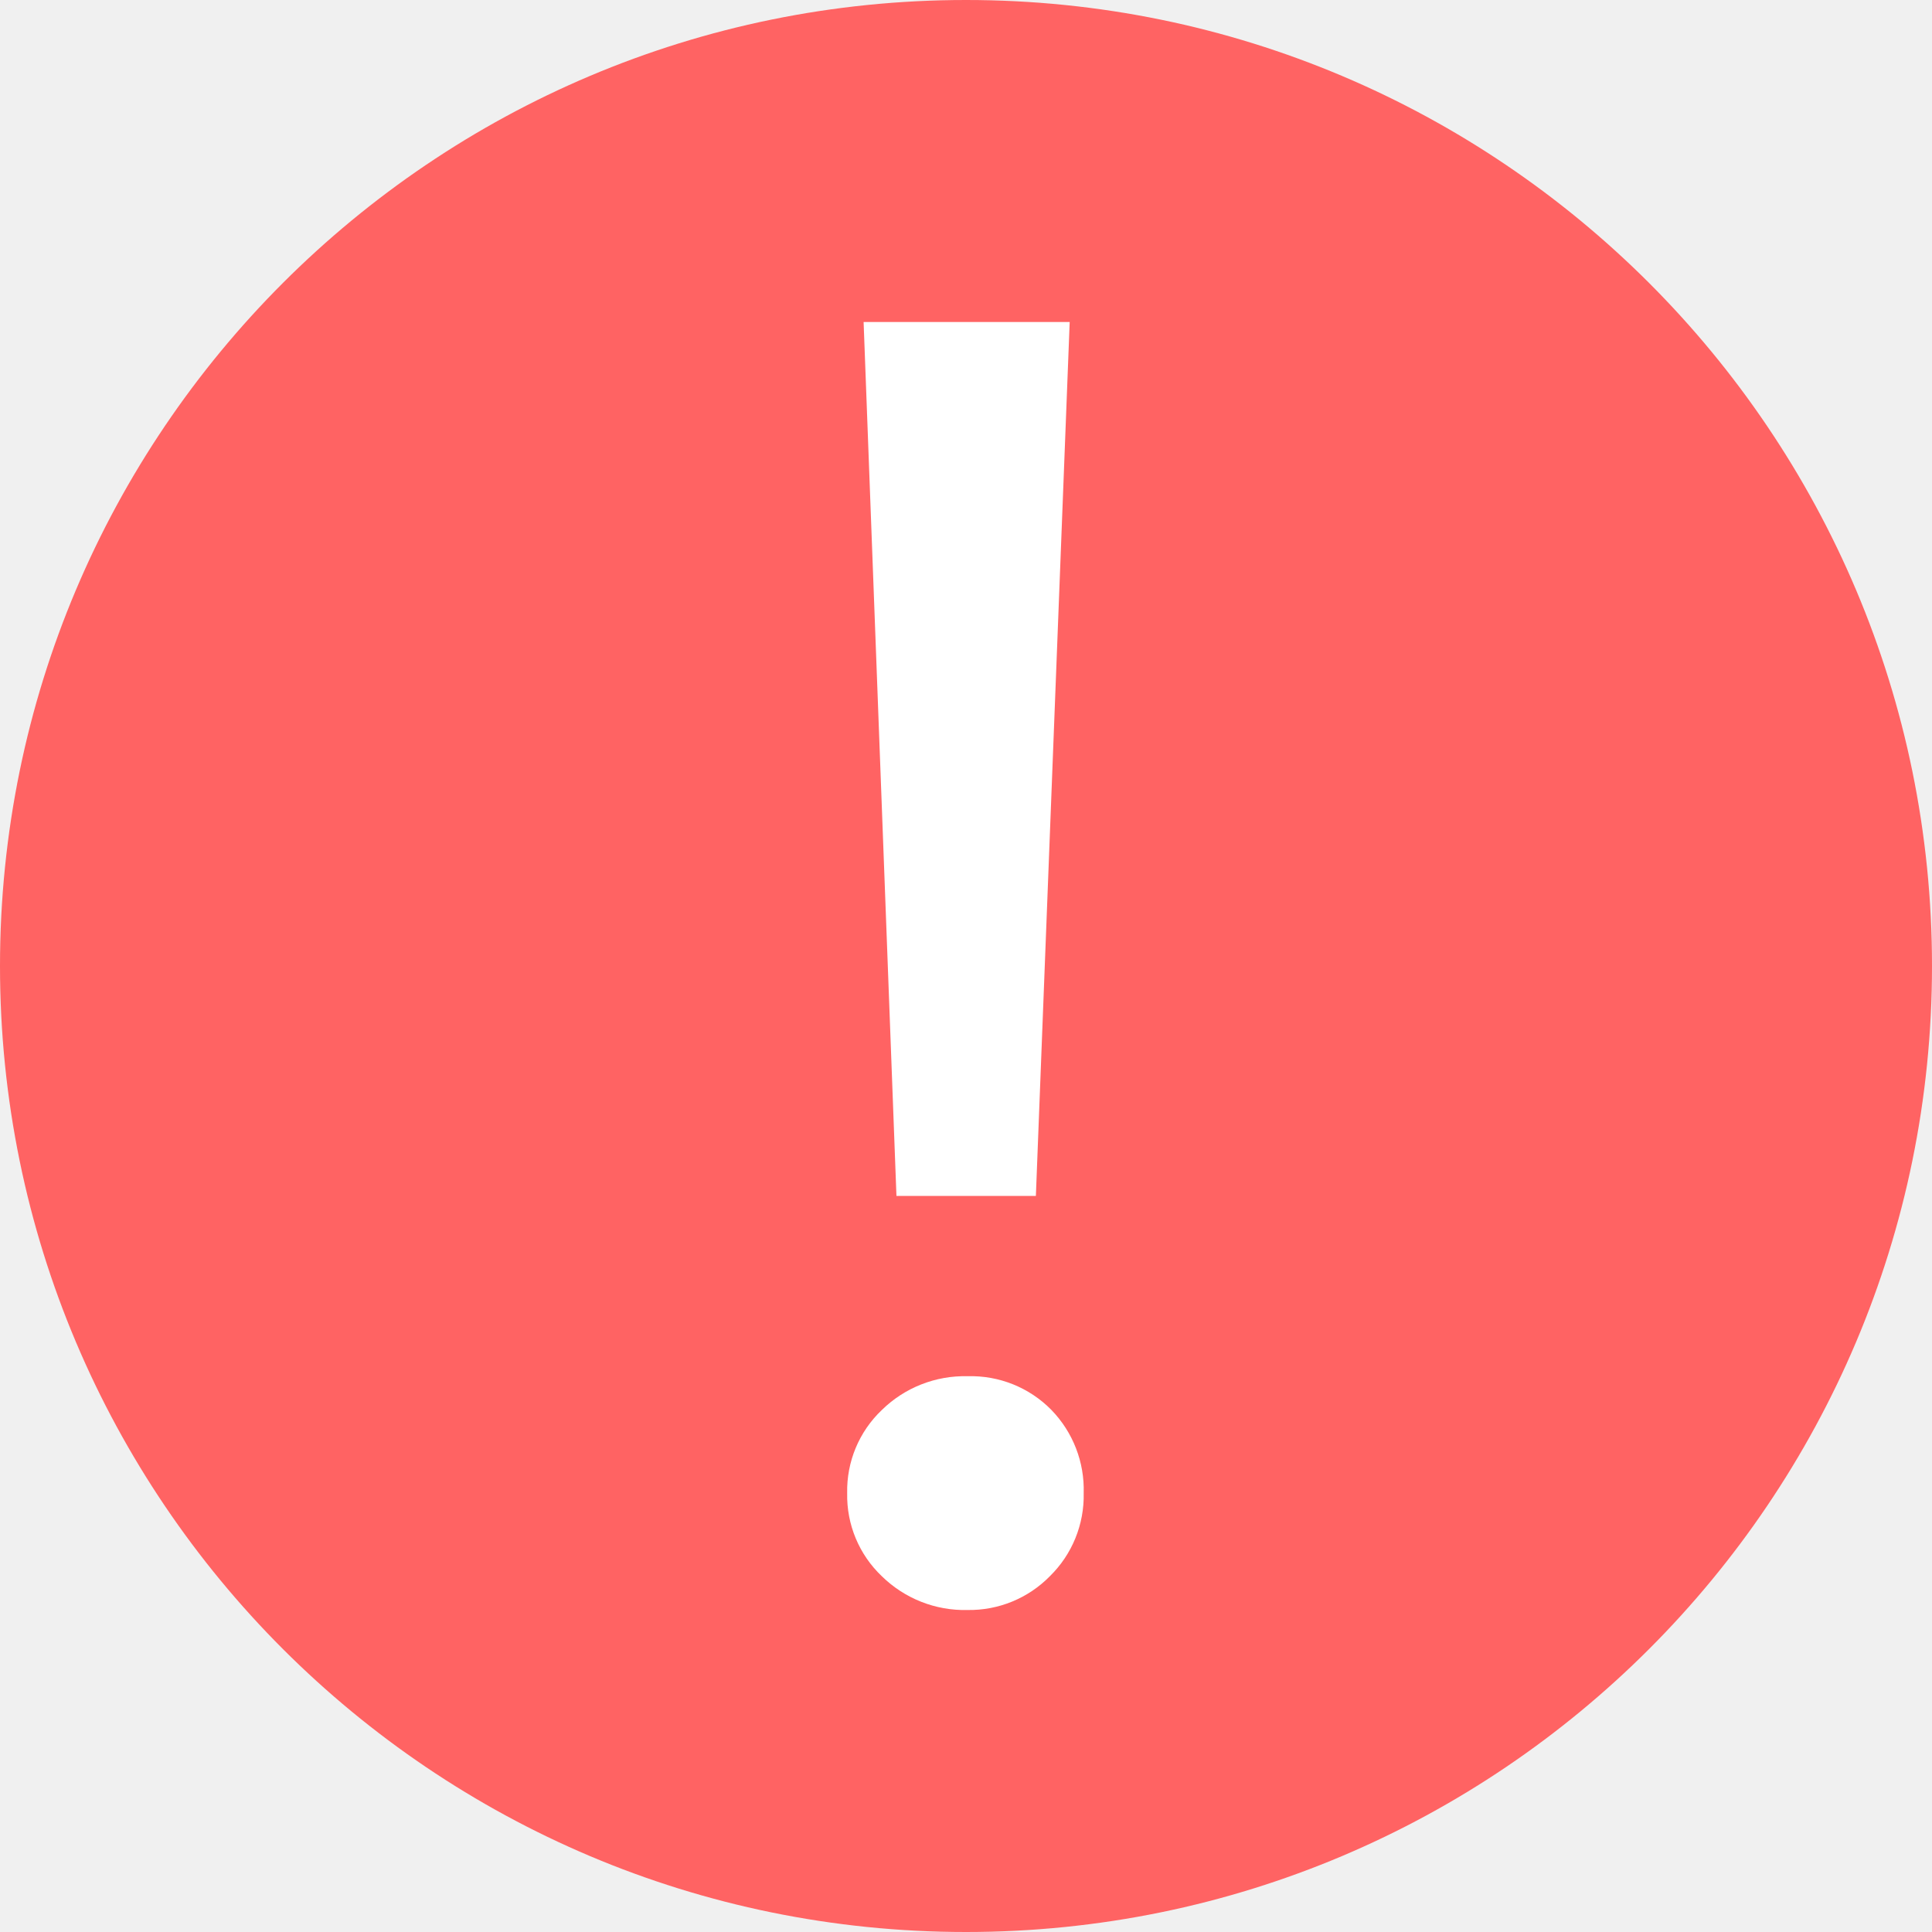
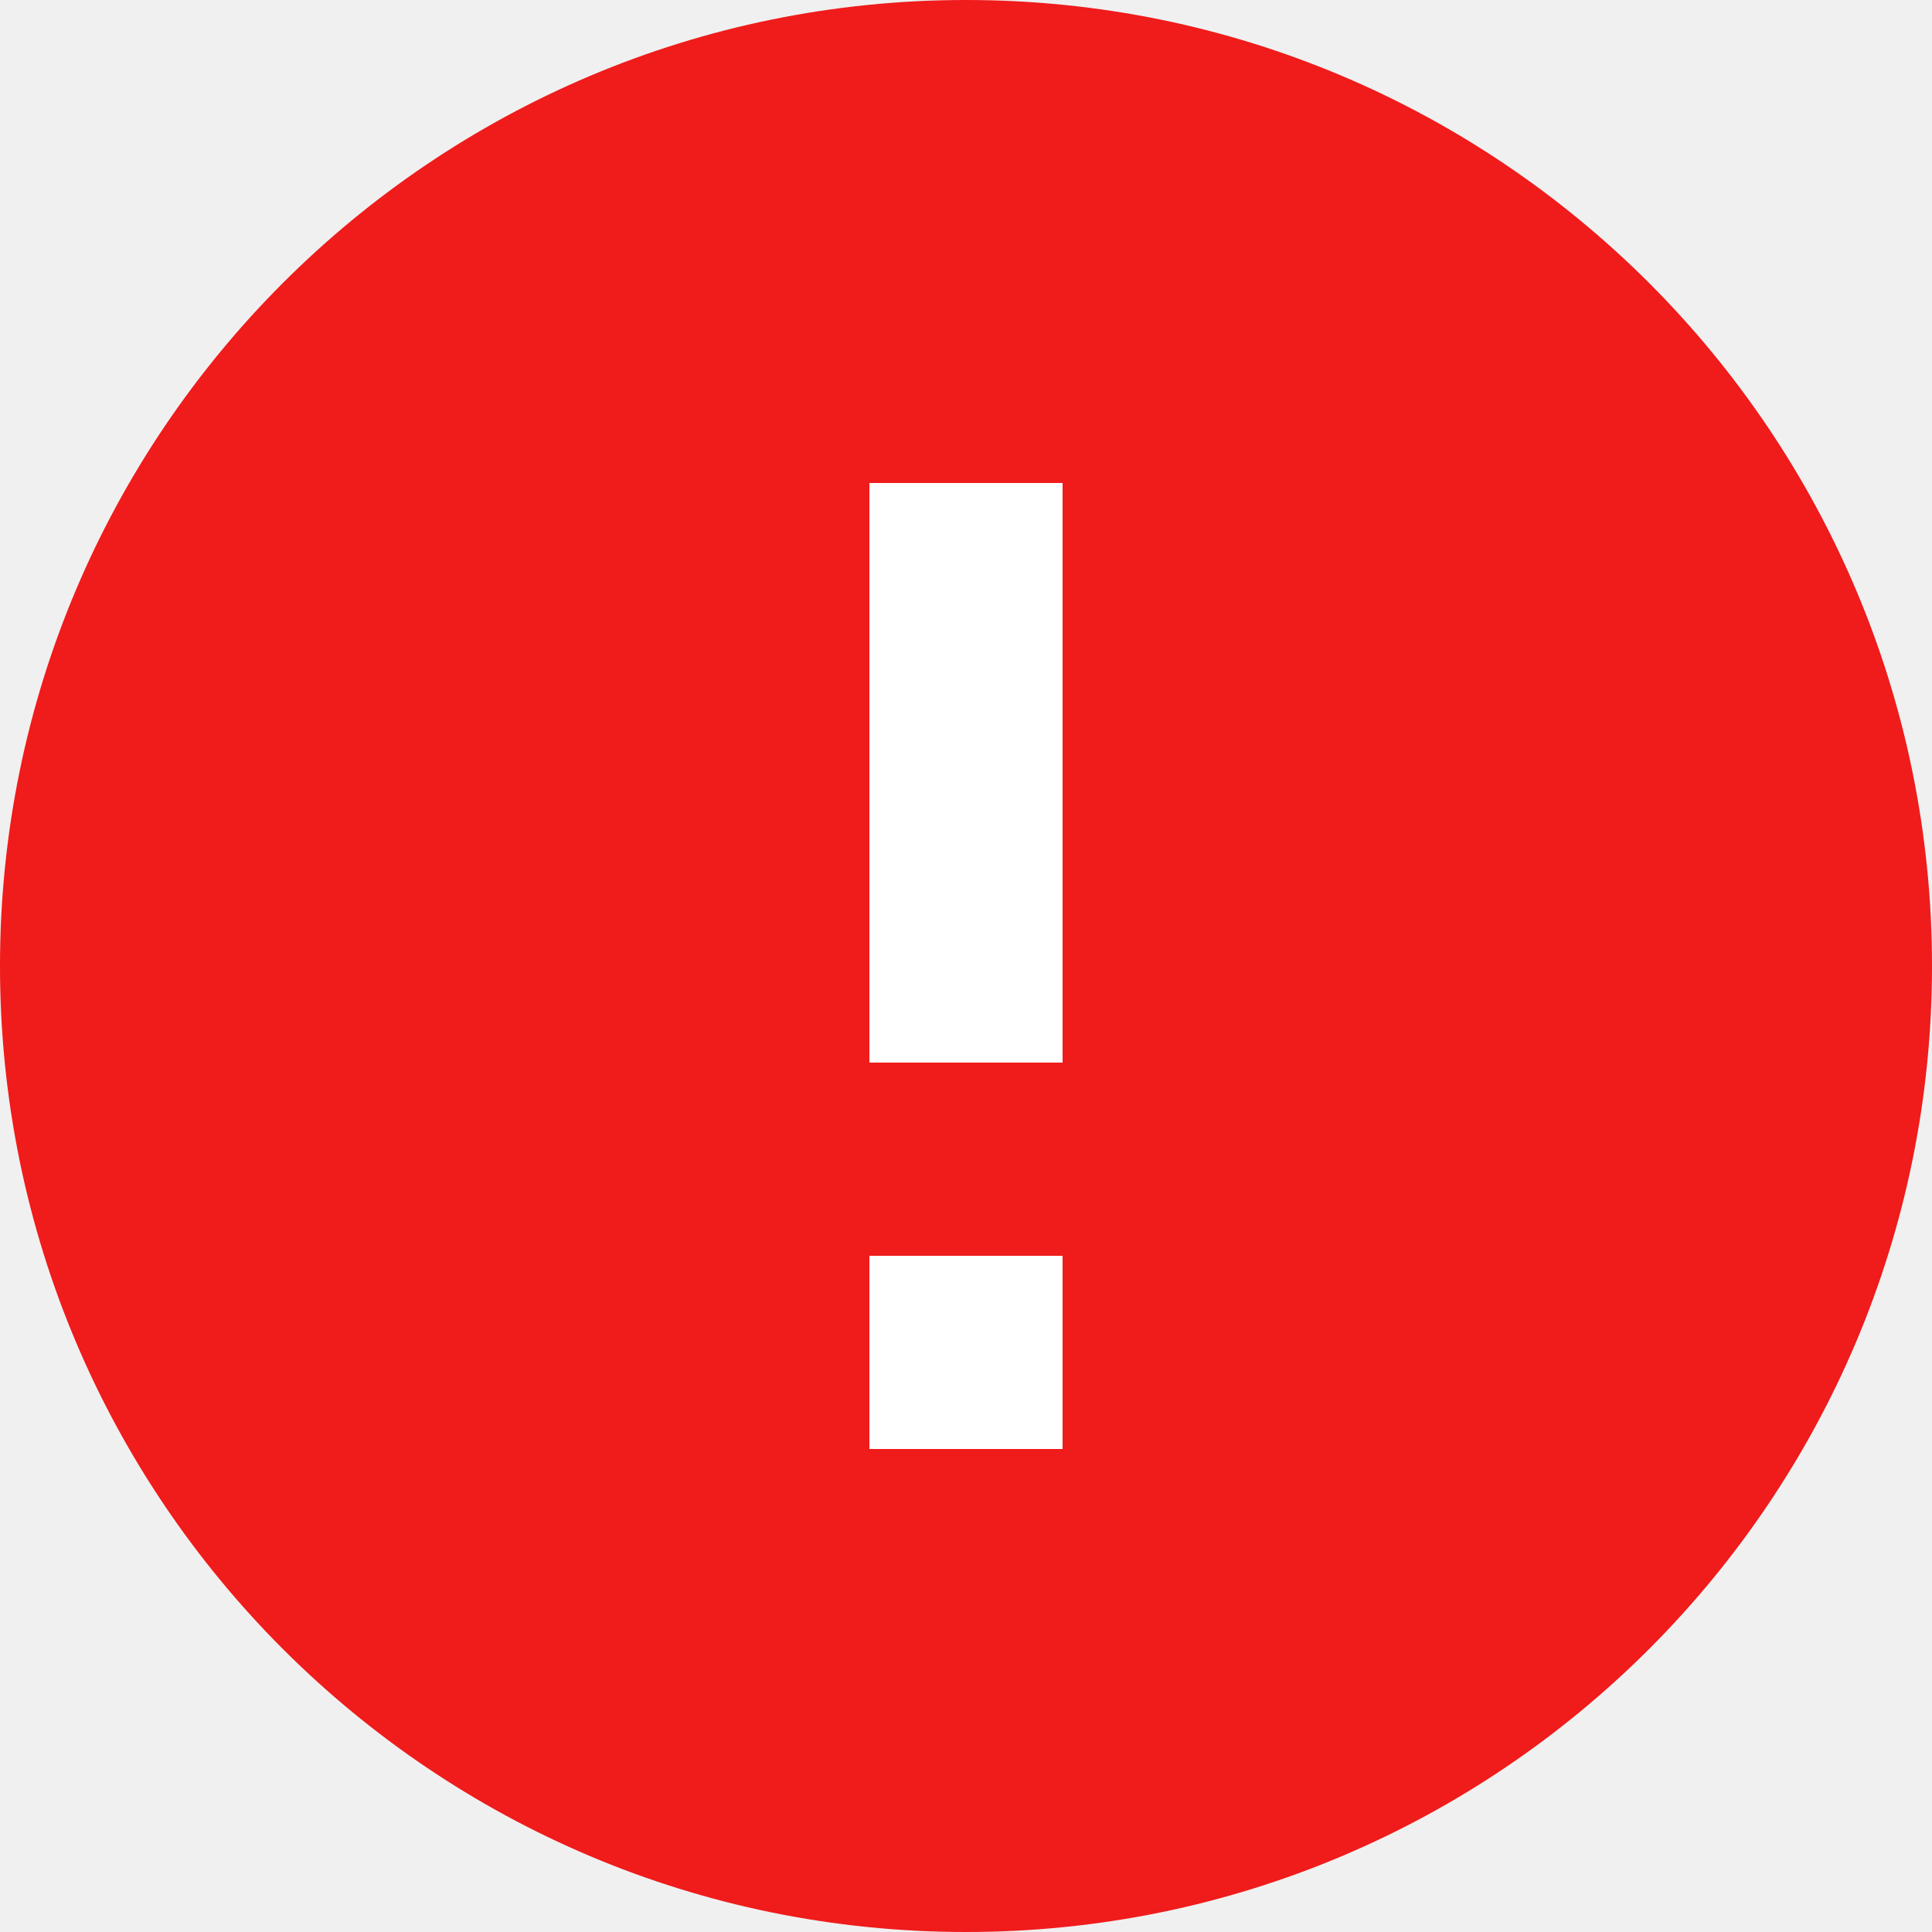
- <svg xmlns="http://www.w3.org/2000/svg" width="12" height="12" viewBox="0 0 12 12">
-   <g transform="translate(0 -71)">
-     <circle data-name="타원 112" cx="6" cy="6" r="6" transform="translate(0 71)" style="fill:#ff6363" />
-     <path data-name="패스 7124" d="M.93-8.4h1.28L2-2.972h-.866zm.646 8a.734.734 0 0 1-.533-.21.691.691 0 0 1-.215-.516.691.691 0 0 1 .215-.516.734.734 0 0 1 .533-.21.7.7 0 0 1 .521.21.711.711 0 0 1 .2.516.7.7 0 0 1-.21.516.7.7 0 0 1-.511.21z" transform="translate(4.434 81.4)" style="fill:#fff" />
+ <svg xmlns="http://www.w3.org/2000/svg" width="14" height="14" viewBox="0 0 14 14" fill="none">
+   <g id="Group 9598">
+     <circle id="Ellipse 92" cx="7" cy="7" r="7" fill="#F01B1B" />
+     <g id="Group 9597">
+       <rect id="Rectangle 5492" x="6.3" y="3.5" width="1.4" height="4.2" fill="white" />
+       <rect id="Rectangle 5493" x="6.3" y="9.1" width="1.4" height="1.4" fill="white" />
+     </g>
  </g>
</svg>
